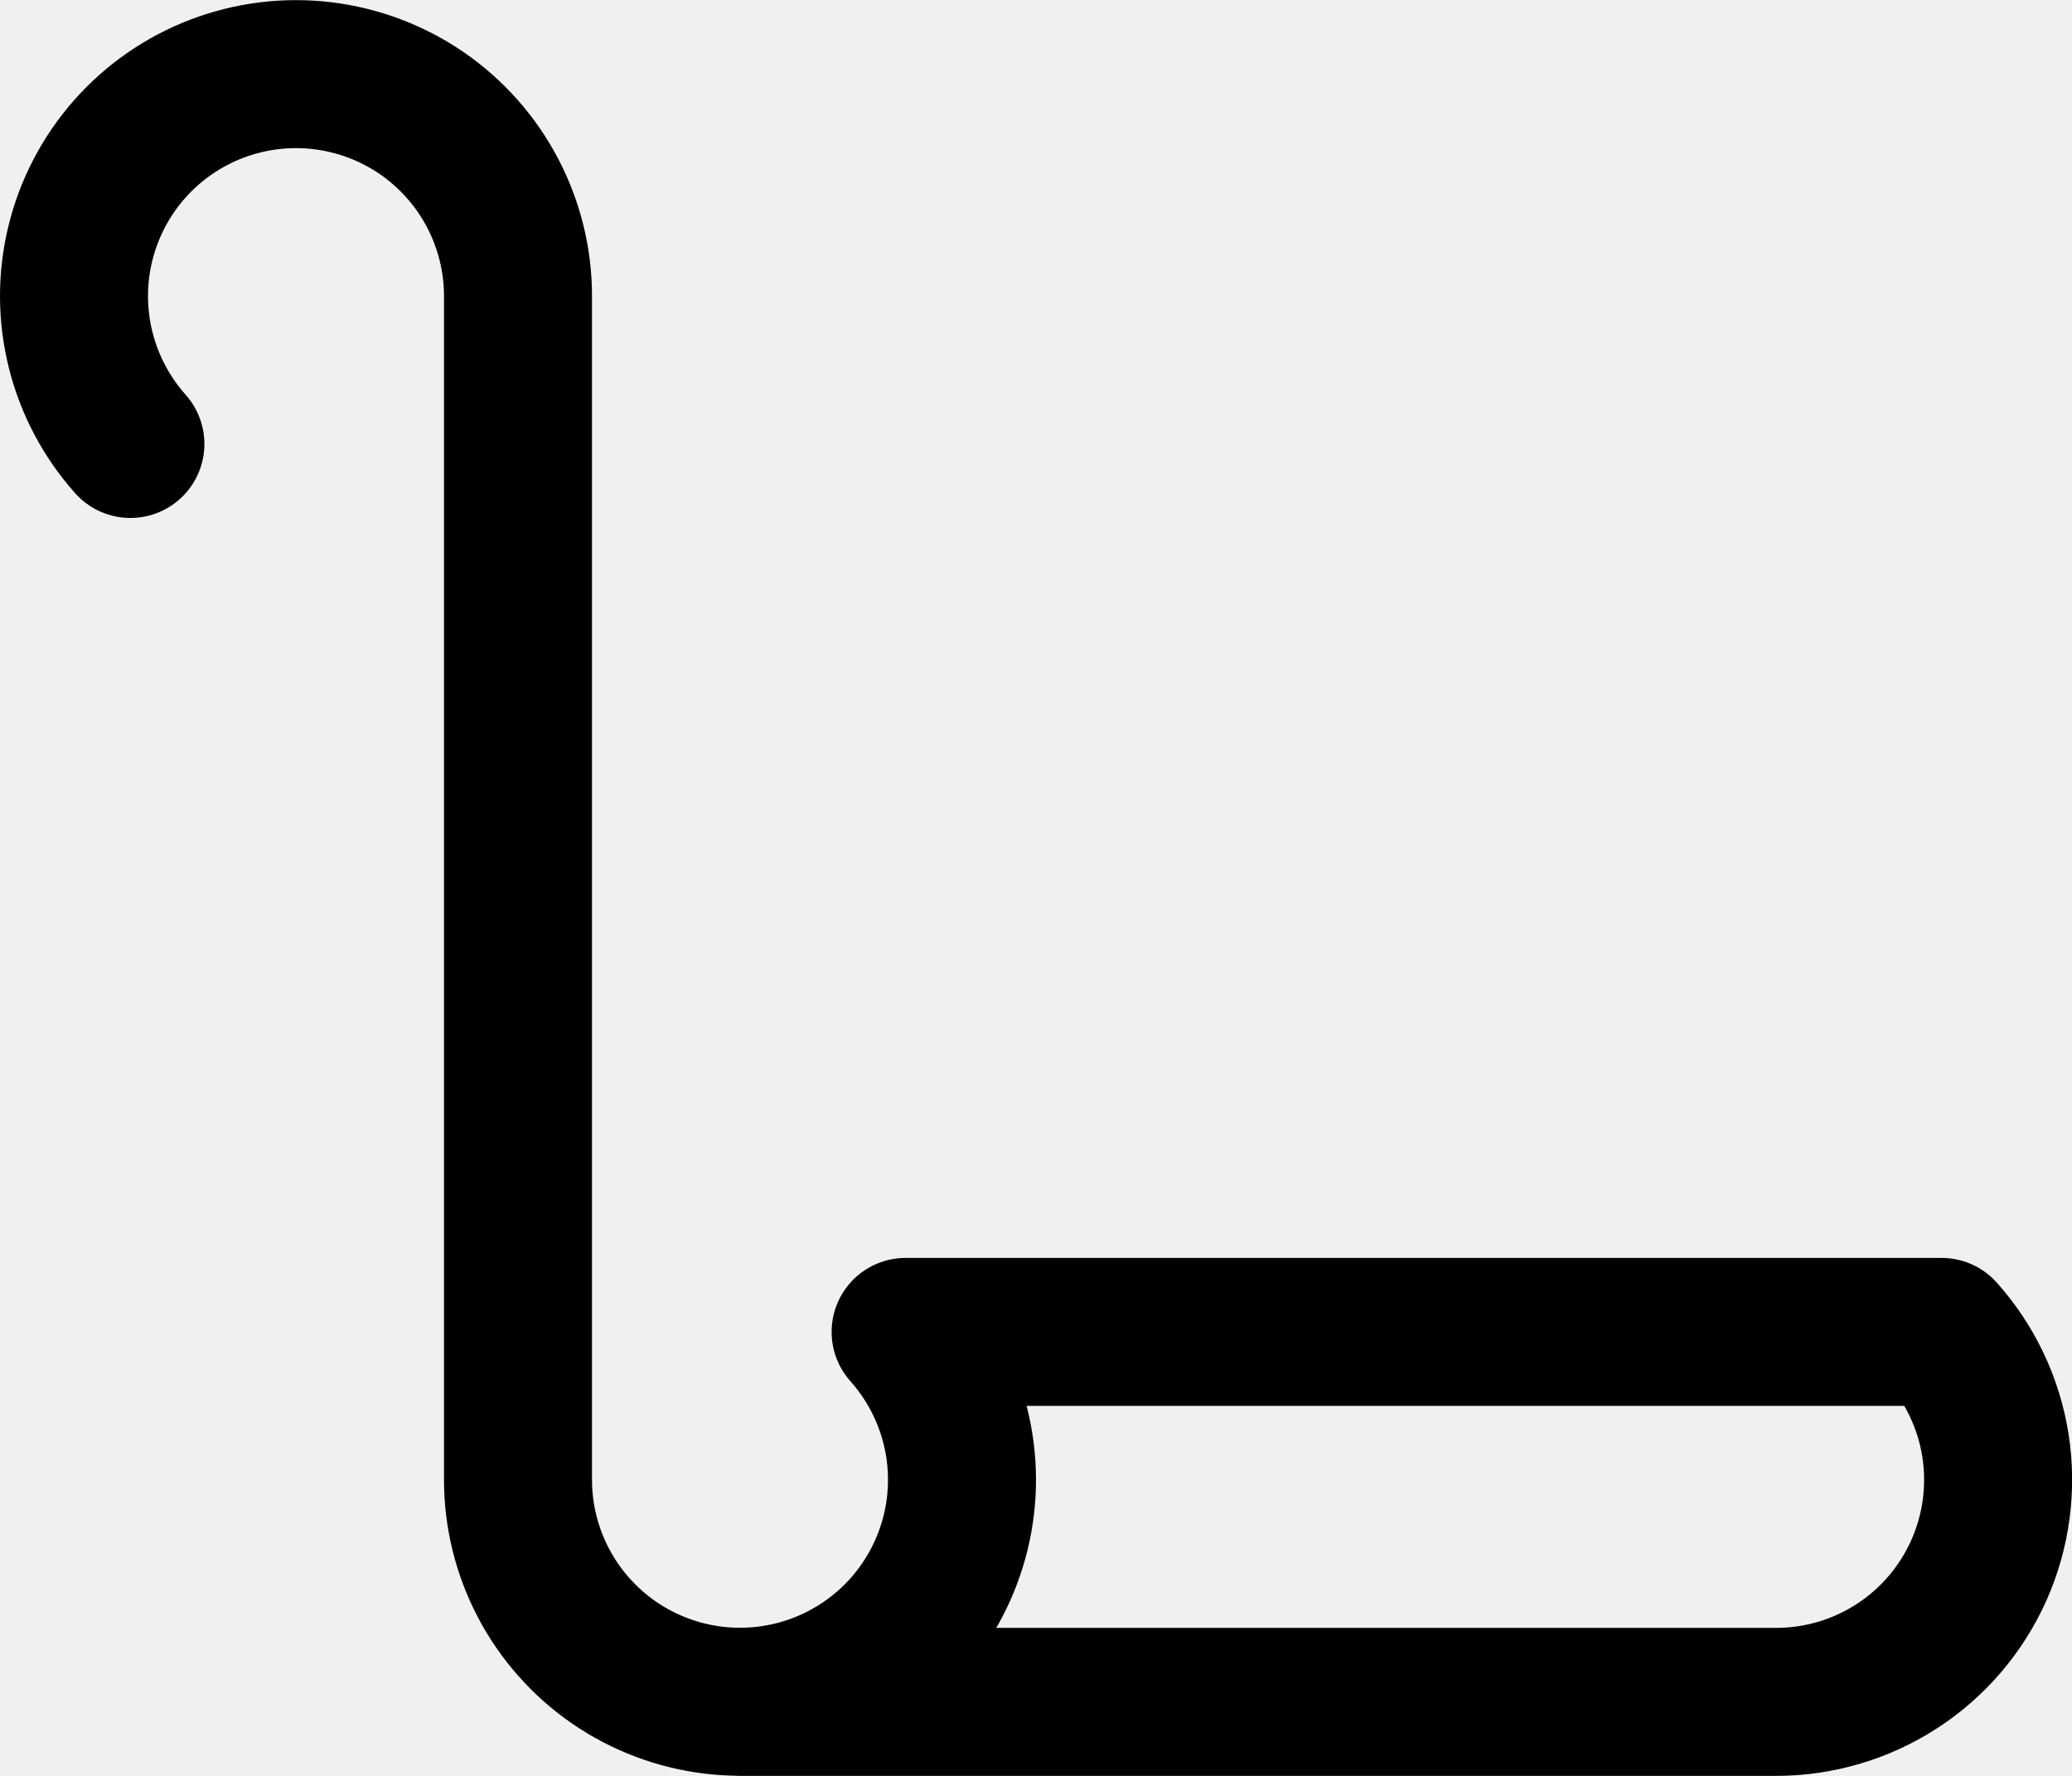
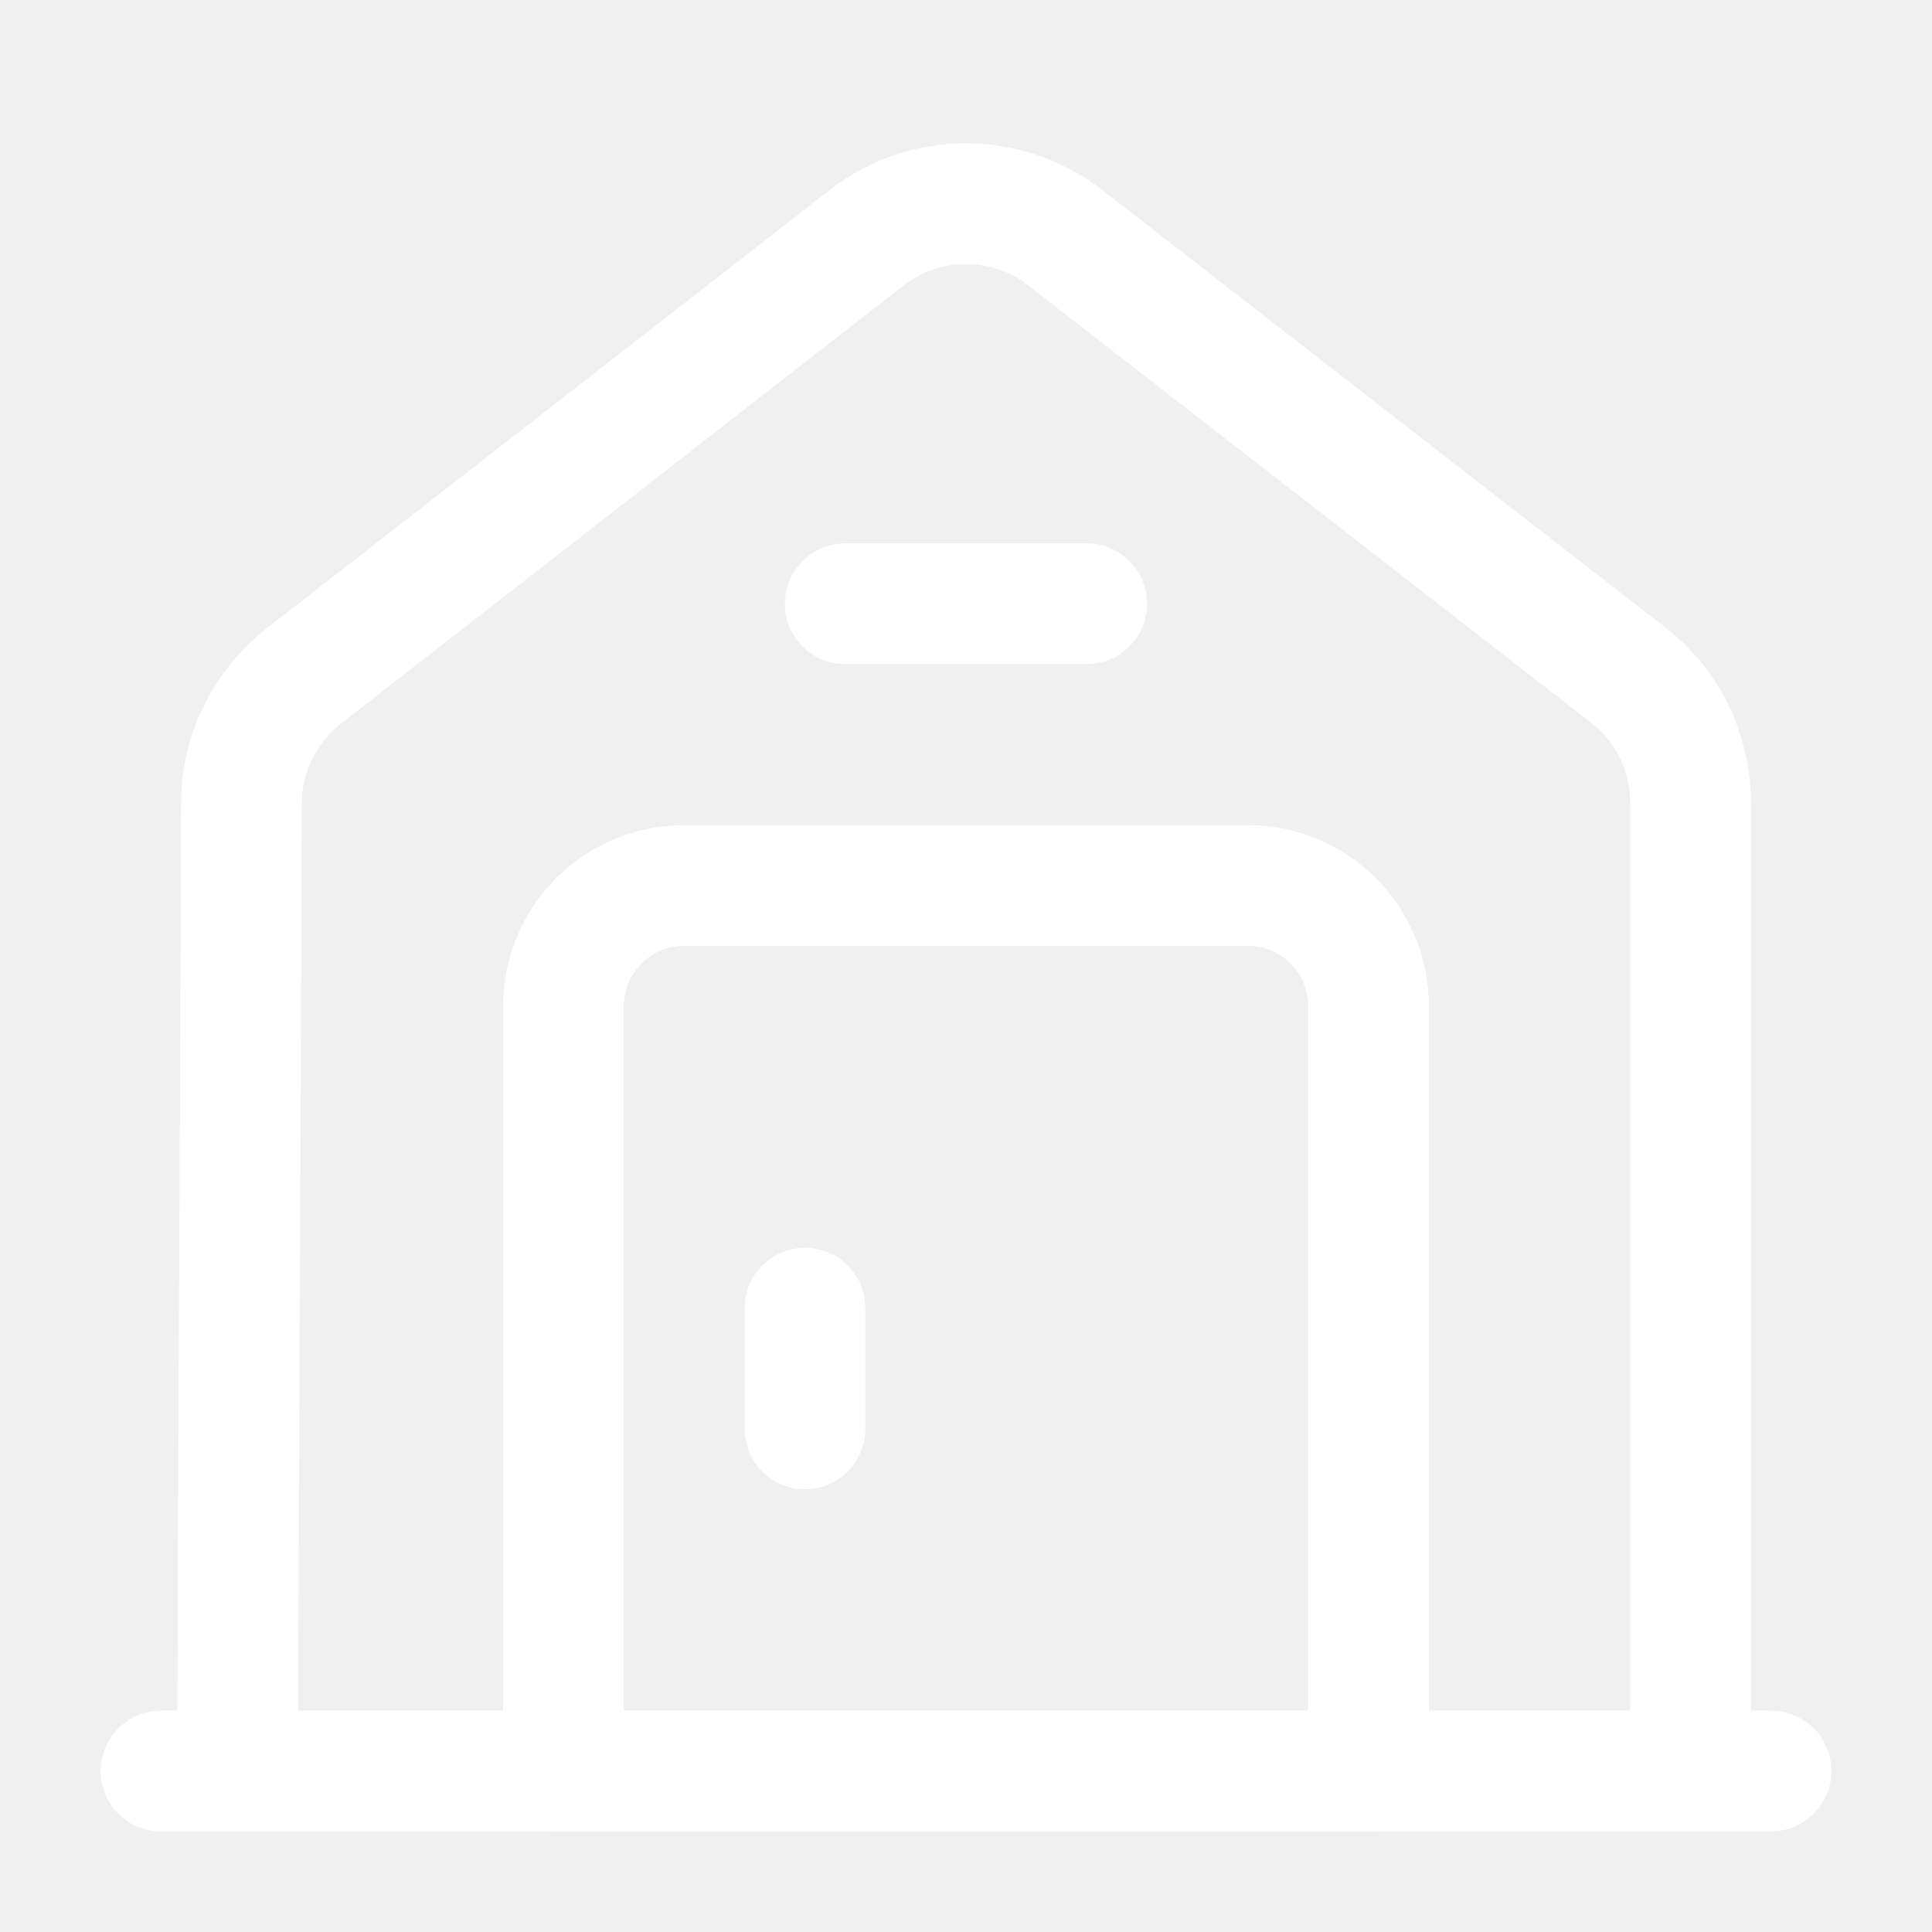
- <svg xmlns="http://www.w3.org/2000/svg" width="28" height="24" viewBox="0 0 28 24" fill="none">
-   <path d="M1.762 6C1.439 5.637 1.208 5.202 1.09 4.73C0.972 4.258 0.97 3.765 1.085 3.293C1.2 2.82 1.428 2.383 1.749 2.018C2.07 1.654 2.476 1.372 2.93 1.199C3.384 1.026 3.873 0.965 4.356 1.023C4.839 1.081 5.3 1.255 5.701 1.53C6.101 1.806 6.429 2.175 6.655 2.605C6.881 3.035 7 3.514 7 4V20C7 20.486 7.119 20.965 7.345 21.395C7.571 21.825 7.899 22.194 8.299 22.47C8.7 22.745 9.161 22.919 9.644 22.977C10.127 23.035 10.616 22.974 11.07 22.801C11.524 22.628 11.93 22.346 12.251 21.982C12.572 21.617 12.8 21.18 12.915 20.707C13.03 20.235 13.028 19.742 12.91 19.27C12.792 18.798 12.561 18.363 12.238 18H26.238C26.624 18.432 26.877 18.966 26.966 19.538C27.055 20.111 26.976 20.697 26.74 21.225C26.503 21.754 26.119 22.203 25.632 22.518C25.146 22.833 24.579 23 24 23H10" stroke="black" stroke-width="2" stroke-linecap="round" stroke-linejoin="round" />
+ <svg xmlns="http://www.w3.org/2000/svg" width="24" height="24" viewBox="0 0 24 24" fill="none">
+   <path d="M2 22H22" stroke="white" stroke-width="1.5" stroke-miterlimit="10" stroke-linecap="round" stroke-linejoin="round" />
+   <path d="M2.95 22L3 9.97C3 9.36 3.29 8.78 3.77 8.4L10.77 2.95C11.49 2.39 12.5 2.39 13.23 2.95L20.23 8.39C20.72 8.77 21 9.35 21 9.97V22" stroke="white" stroke-width="1.5" stroke-miterlimit="10" stroke-linejoin="round" />
+   <path d="M15.5 11H8.5C7.67 11 7 11.67 7 12.5V22H17V12.5C17 11.67 16.33 11 15.5 11Z" stroke="white" stroke-width="1.5" stroke-miterlimit="10" stroke-linecap="round" stroke-linejoin="round" />
+   <path d="M10 16.25V17.75" stroke="white" stroke-width="1.5" stroke-miterlimit="10" stroke-linecap="round" stroke-linejoin="round" />
+   <path d="M10.5 7.5H13.5" stroke="white" stroke-width="1.5" stroke-miterlimit="10" stroke-linecap="round" stroke-linejoin="round" />
</svg>
